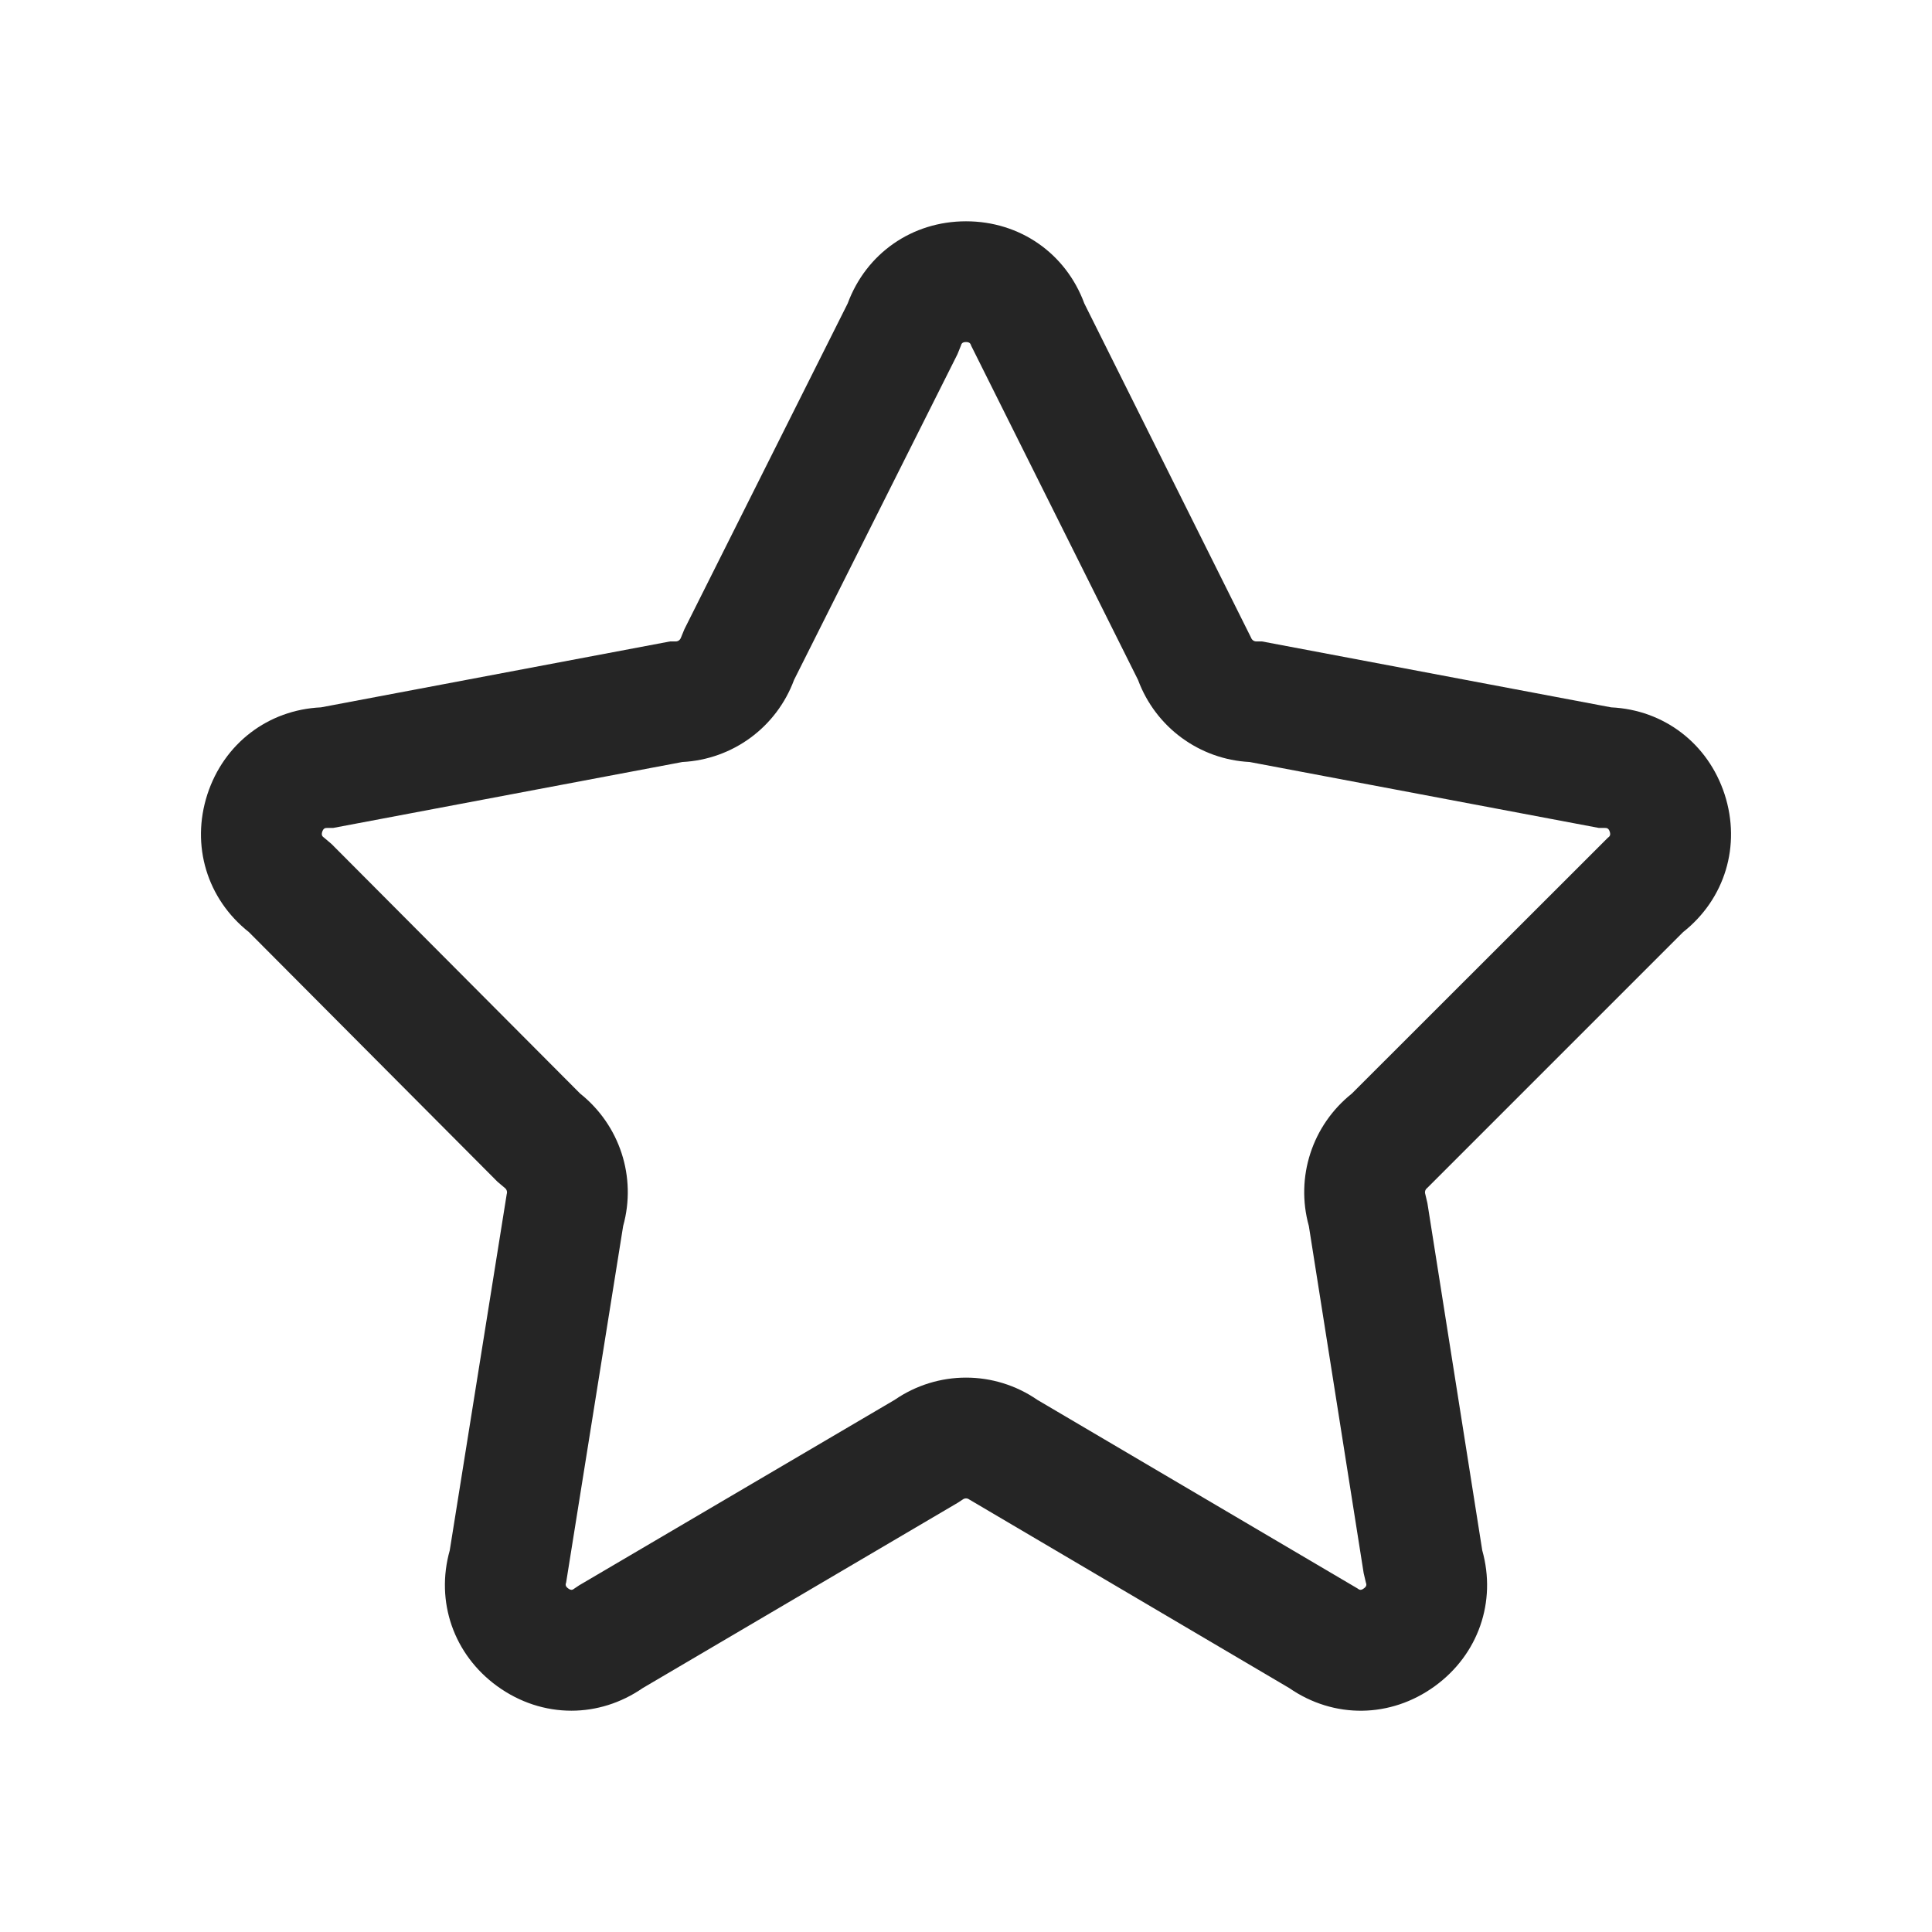
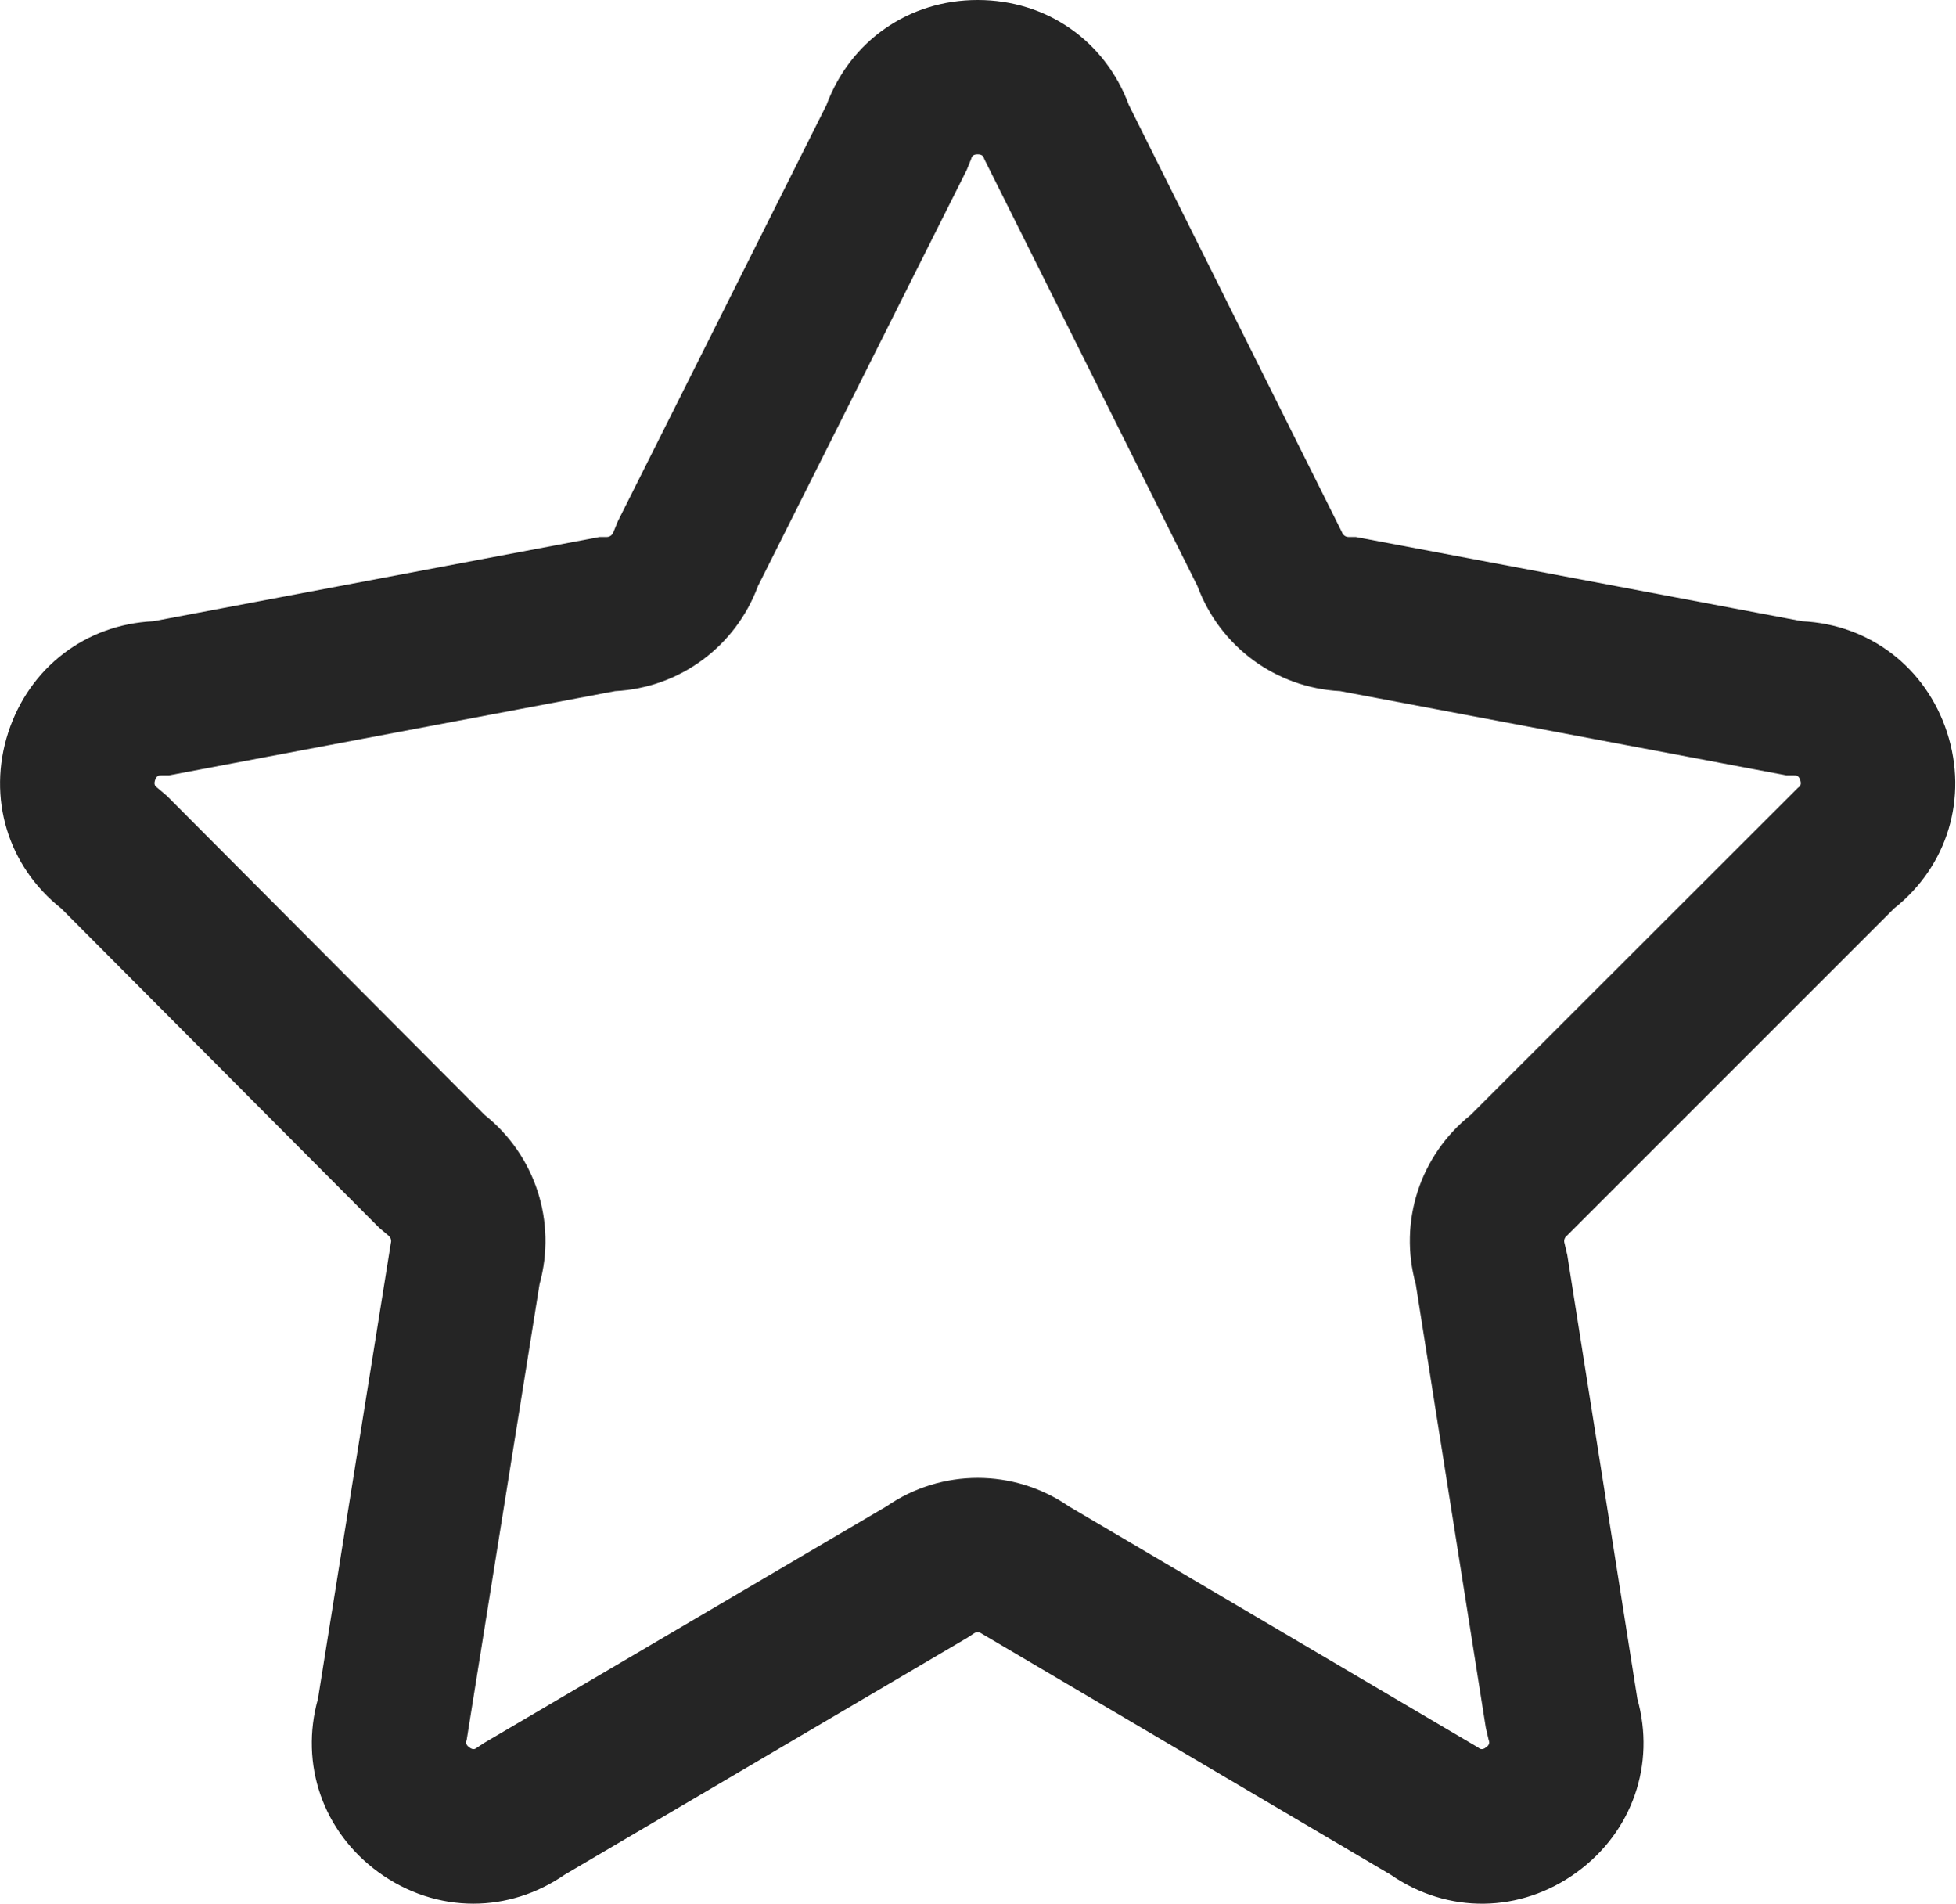
- <svg xmlns="http://www.w3.org/2000/svg" width="24" height="24" viewBox="0 0 24 24" fill="none">
-   <path d="M4.003 10.332C4.019 10.285 4.043 10.285 4.067 10.285H4.138L8.476 9.466C9.102 9.434 9.646 9.034 9.864 8.446L11.894 4.4L11.936 4.296C11.943 4.272 11.951 4.249 12 4.249C12.049 4.249 12.057 4.272 12.065 4.296L14.137 8.446C14.355 9.034 14.899 9.434 15.524 9.466L19.862 10.285H19.933C19.957 10.285 19.982 10.285 19.997 10.332C20.012 10.378 19.992 10.393 19.973 10.407L16.793 13.585C16.3 13.978 16.09 14.623 16.259 15.23L16.94 19.542L16.967 19.657C16.975 19.68 16.982 19.704 16.942 19.732C16.903 19.762 16.883 19.747 16.863 19.732L12.887 17.39C12.352 17.021 11.649 17.021 11.113 17.39L7.197 19.692L7.137 19.732C7.117 19.747 7.098 19.762 7.058 19.732C7.019 19.704 7.025 19.68 7.033 19.657L7.741 15.23C7.91 14.623 7.7 13.978 7.207 13.585L4.118 10.484L4.027 10.407C4.008 10.393 3.988 10.378 4.003 10.332ZM3.092 11.579L6.18 14.68L6.271 14.757C6.294 14.774 6.304 14.805 6.295 14.832L5.587 19.259C5.408 19.896 5.635 20.553 6.176 20.946C6.456 21.149 6.776 21.251 7.098 21.251C7.405 21.251 7.713 21.157 7.984 20.97L11.899 18.667L11.96 18.627C11.984 18.609 12.016 18.609 12.04 18.627L16.016 20.97C16.57 21.353 17.275 21.345 17.824 20.946C18.365 20.553 18.592 19.896 18.413 19.259L17.732 14.947L17.705 14.832C17.696 14.805 17.706 14.774 17.73 14.757L20.908 11.579C21.428 11.168 21.63 10.504 21.424 9.868C21.218 9.236 20.67 8.818 20.014 8.787L15.676 7.968H15.606C15.576 7.968 15.551 7.949 15.541 7.921L13.47 3.77C13.24 3.147 12.67 2.749 12 2.749C11.33 2.749 10.76 3.148 10.53 3.77L8.502 7.816L8.459 7.921C8.449 7.949 8.424 7.968 8.395 7.968H8.324L3.987 8.787C3.33 8.818 2.782 9.236 2.576 9.868C2.37 10.504 2.572 11.168 3.092 11.579Z" fill="#252525" />
+ <svg xmlns="http://www.w3.org/2000/svg" width="19.007" height="18.502" viewBox="0 0 19.007 18.502" fill="none" version="1.1" id="svg2424">
+   <defs id="defs2428" />
+   <path d="m 1.507,7.583 c 0.016,-0.047 0.04,-0.047 0.064,-0.047 h 0.071 l 4.338,-0.819 c 0.626,-0.032 1.17,-0.432 1.388,-1.02 l 2.03,-4.046 0.042,-0.104 c 0.007,-0.024 0.015,-0.047 0.064,-0.047 0.049,0 0.057,0.023 0.065,0.047 l 2.072,4.15 c 0.218,0.588 0.762,0.988 1.387,1.02 l 4.338,0.819 h 0.071 c 0.024,0 0.049,0 0.064,0.047 0.015,0.046 -0.005,0.061 -0.024,0.075 l -3.18,3.178 c -0.493,0.393 -0.703,1.038 -0.534,1.645 l 0.681,4.312 0.027,0.115 c 0.008,0.023 0.015,0.047 -0.025,0.075 -0.039,0.03 -0.059,0.015 -0.079,0 l -3.976,-2.342 c -0.535,-0.369 -1.238,-0.369 -1.774,0 l -3.916,2.302 -0.06,0.04 c -0.02,0.015 -0.039,0.03 -0.079,0 -0.039,-0.028 -0.033,-0.052 -0.025,-0.075 l 0.708,-4.427 c 0.169,-0.607 -0.041,-1.252 -0.534,-1.645 l -3.089,-3.101 -0.091,-0.077 c -0.019,-0.014 -0.039,-0.029 -0.024,-0.075 z m -0.911,1.247 3.088,3.101 0.091,0.077 c 0.023,0.017 0.033,0.048 0.024,0.075 l -0.708,4.427 c -0.179,0.637 0.048,1.294 0.589,1.687 0.28,0.203 0.6,0.305 0.922,0.305 0.307,0 0.615,-0.094 0.886,-0.281 l 3.915,-2.303 0.061,-0.04 c 0.024,-0.018 0.056,-0.018 0.08,0 l 3.976,2.343 c 0.554,0.383 1.259,0.375 1.808,-0.024 0.541,-0.393 0.768,-1.05 0.589,-1.687 l -0.681,-4.312 -0.027,-0.115 c -0.009,-0.027 10e-4,-0.058 0.025,-0.075 l 3.178,-3.178 c 0.52,-0.411 0.722,-1.075 0.516,-1.711 -0.206,-0.632 -0.754,-1.05 -1.41,-1.081 l -4.338,-0.819 h -0.07 c -0.03,0 -0.055,-0.019 -0.065,-0.047 l -2.071,-4.151 C 10.744,0.398 10.174,0 9.504,0 c -0.67,0 -1.24,0.399 -1.47,1.021 l -2.028,4.046 -0.043,0.105 c -0.01,0.028 -0.035,0.047 -0.064,0.047 h -0.071 l -4.337,0.819 C 0.834,6.069 0.286,6.487 0.08,7.119 c -0.206,0.636 -0.004,1.3 0.516,1.711 z" fill="#252525" id="path2422" />
</svg>
